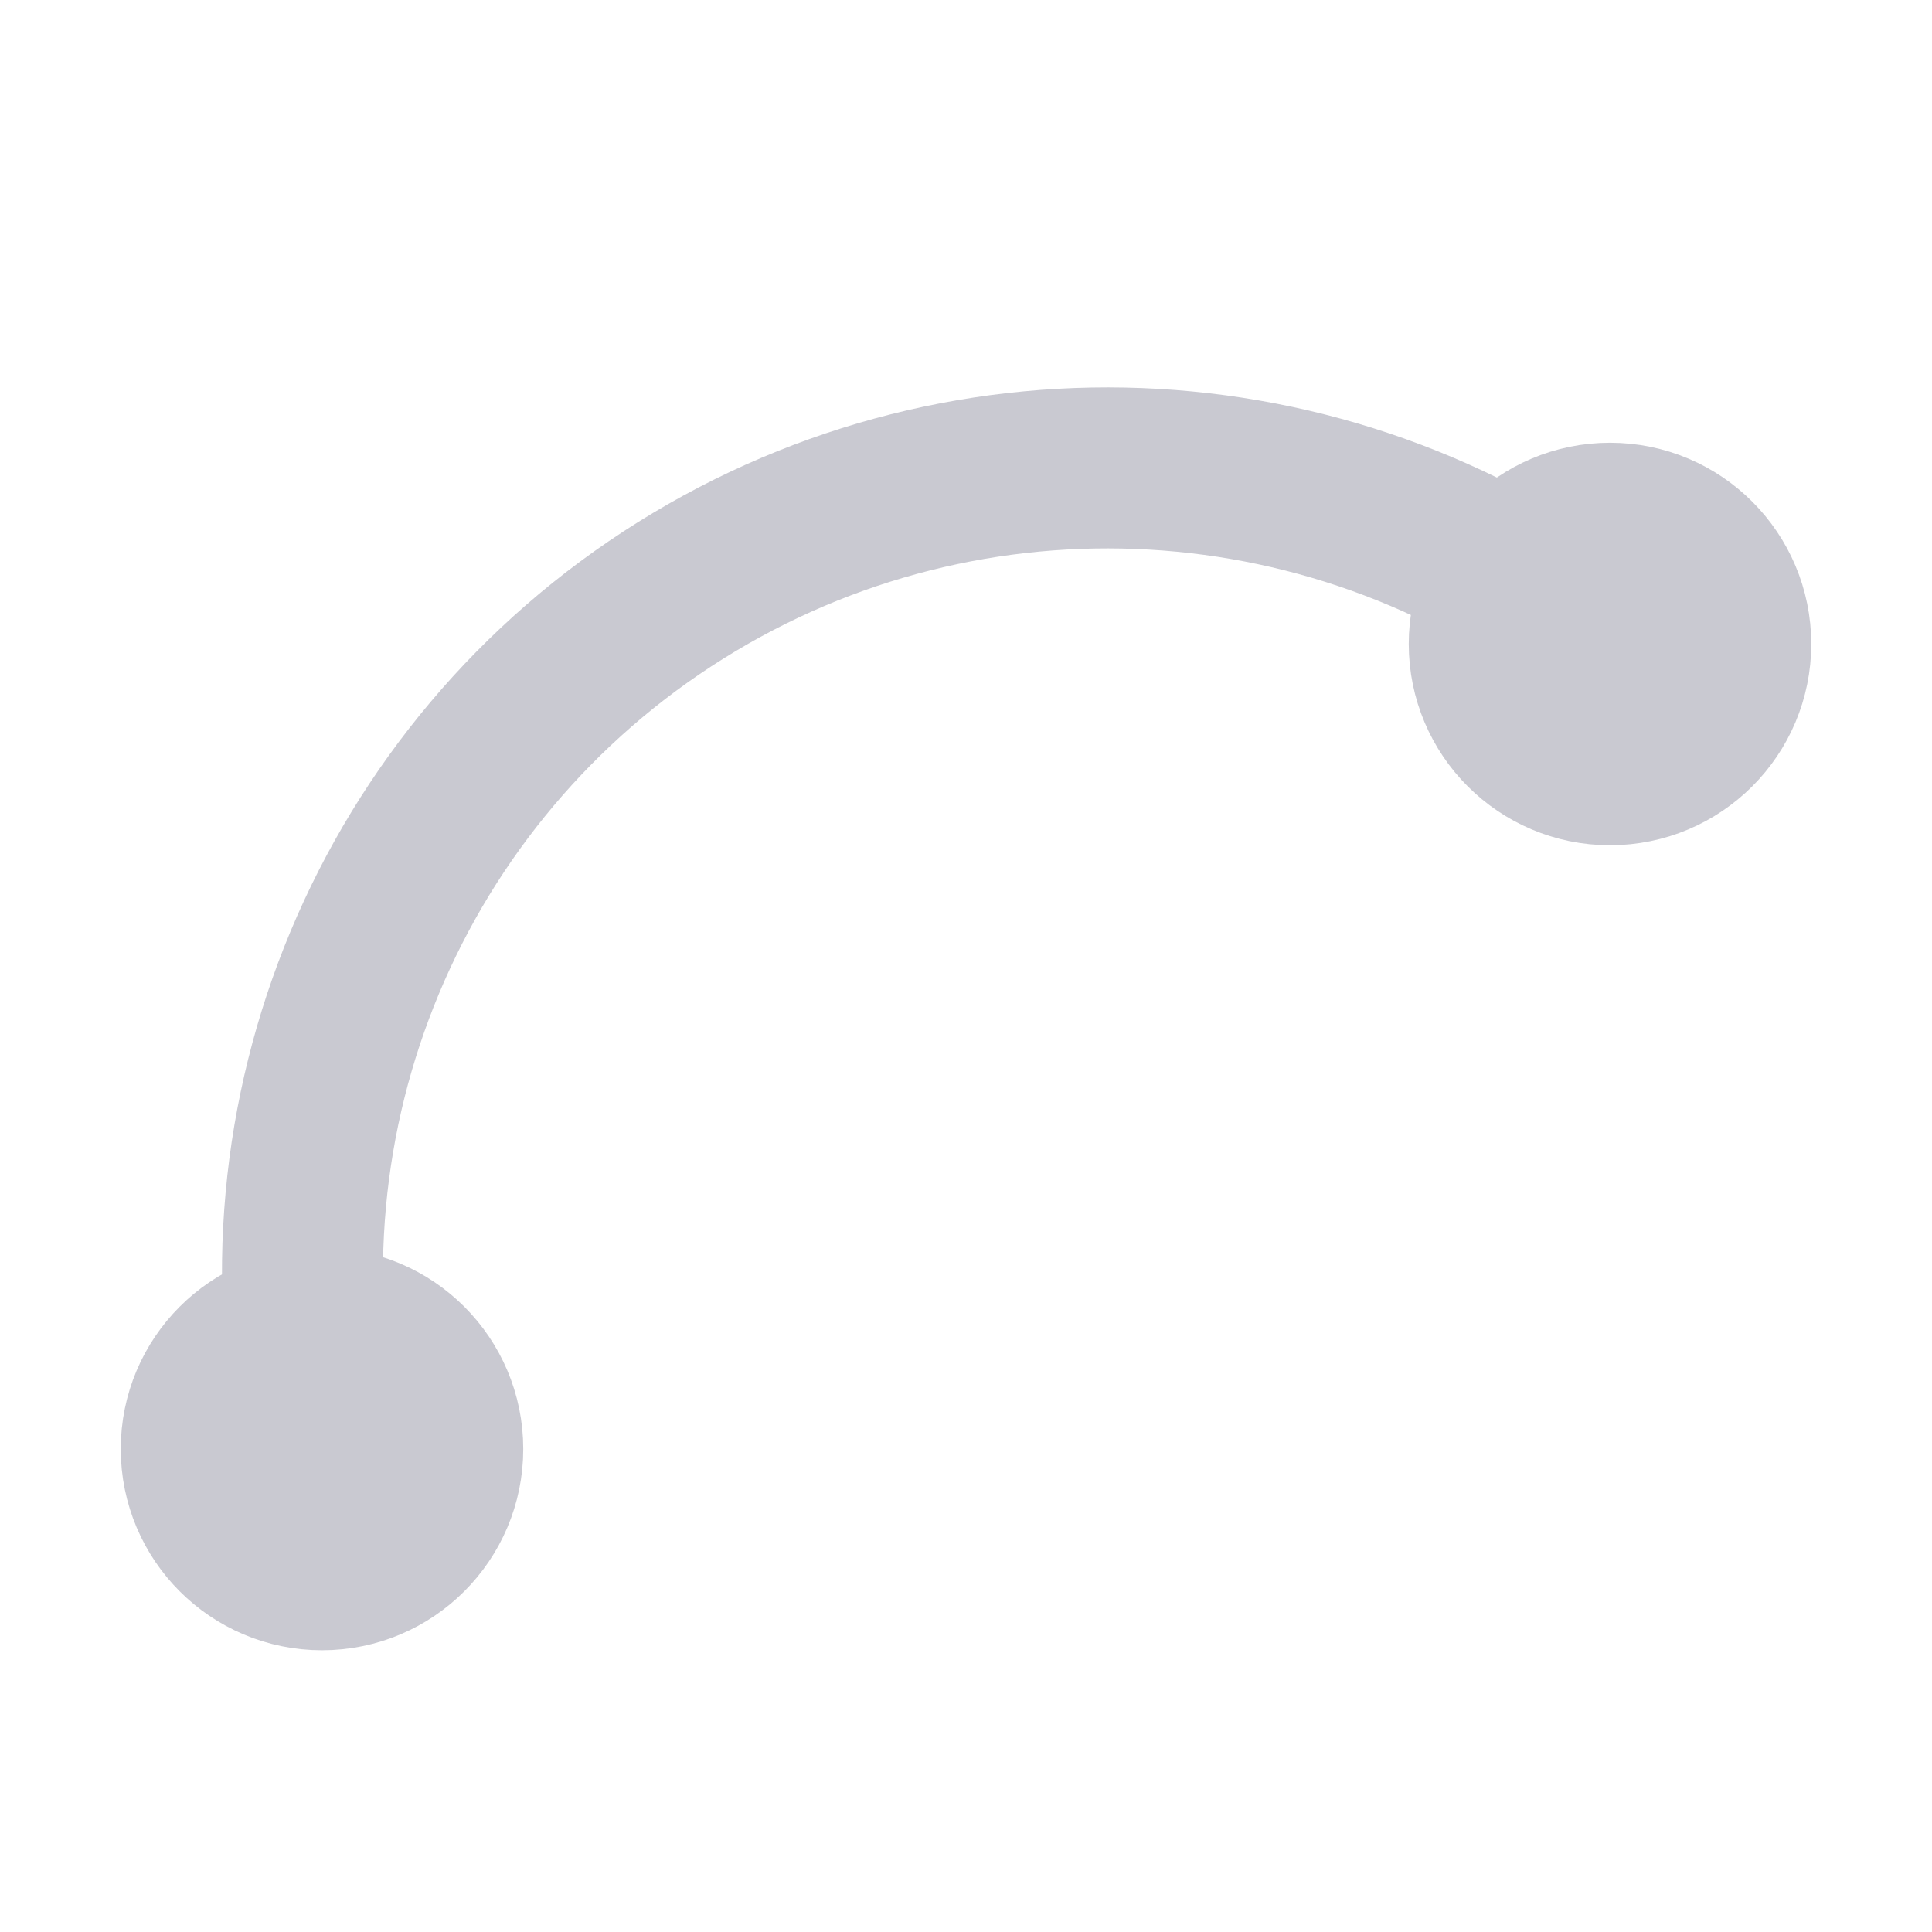
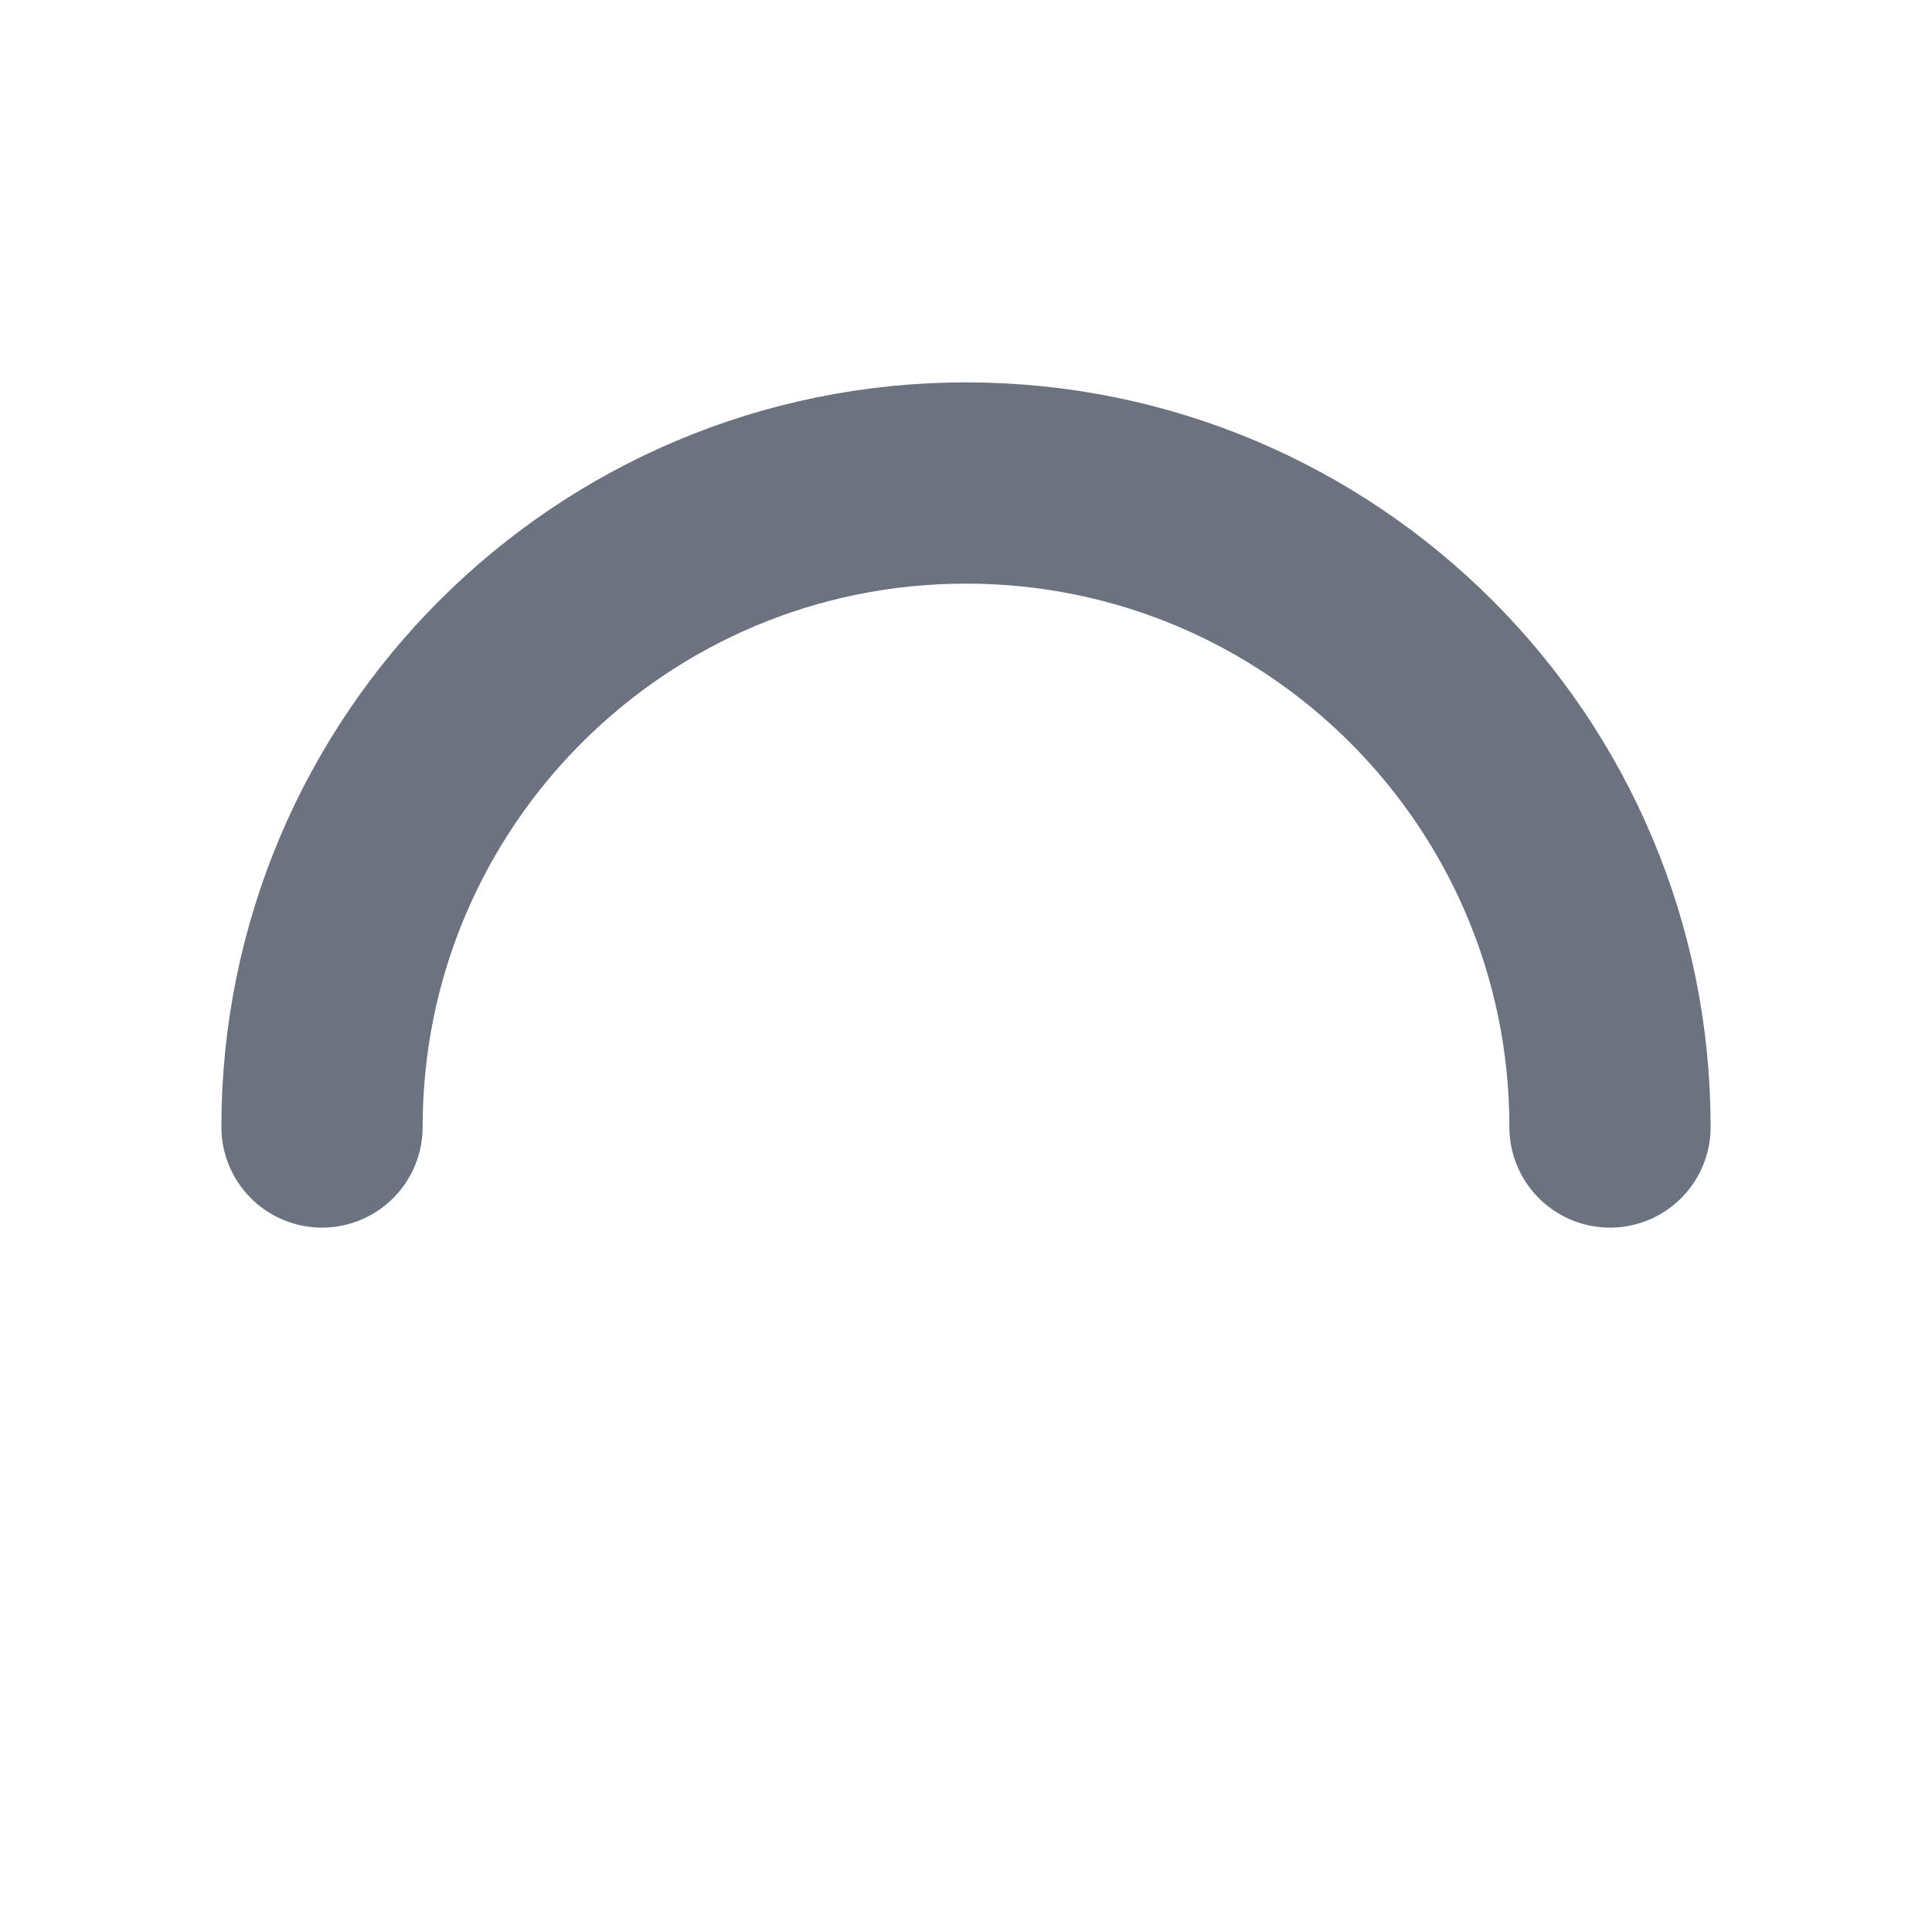
- <svg width="16" height="16" viewBox="0 0 24 24" fill="none" stroke="#c9c9d1" stroke-width="2" stroke-linecap="round">
-   <path d="M4 18 A 10 10 0 0 1 20 8" />
-   <circle cx="4" cy="18" r="1.5" fill="#c9c9d1" />
-   <circle cx="20" cy="8" r="1.5" fill="#c9c9d1" />
+ <svg xmlns="http://www.w3.org/2000/svg" width="24" height="24" viewBox="0 0 24 24" fill="none" stroke="#6b7280" stroke-width="2.5" stroke-linecap="round" stroke-linejoin="round">
+   <path d="M4 14 A 8 8 0 0 1 20 14" />
</svg>
